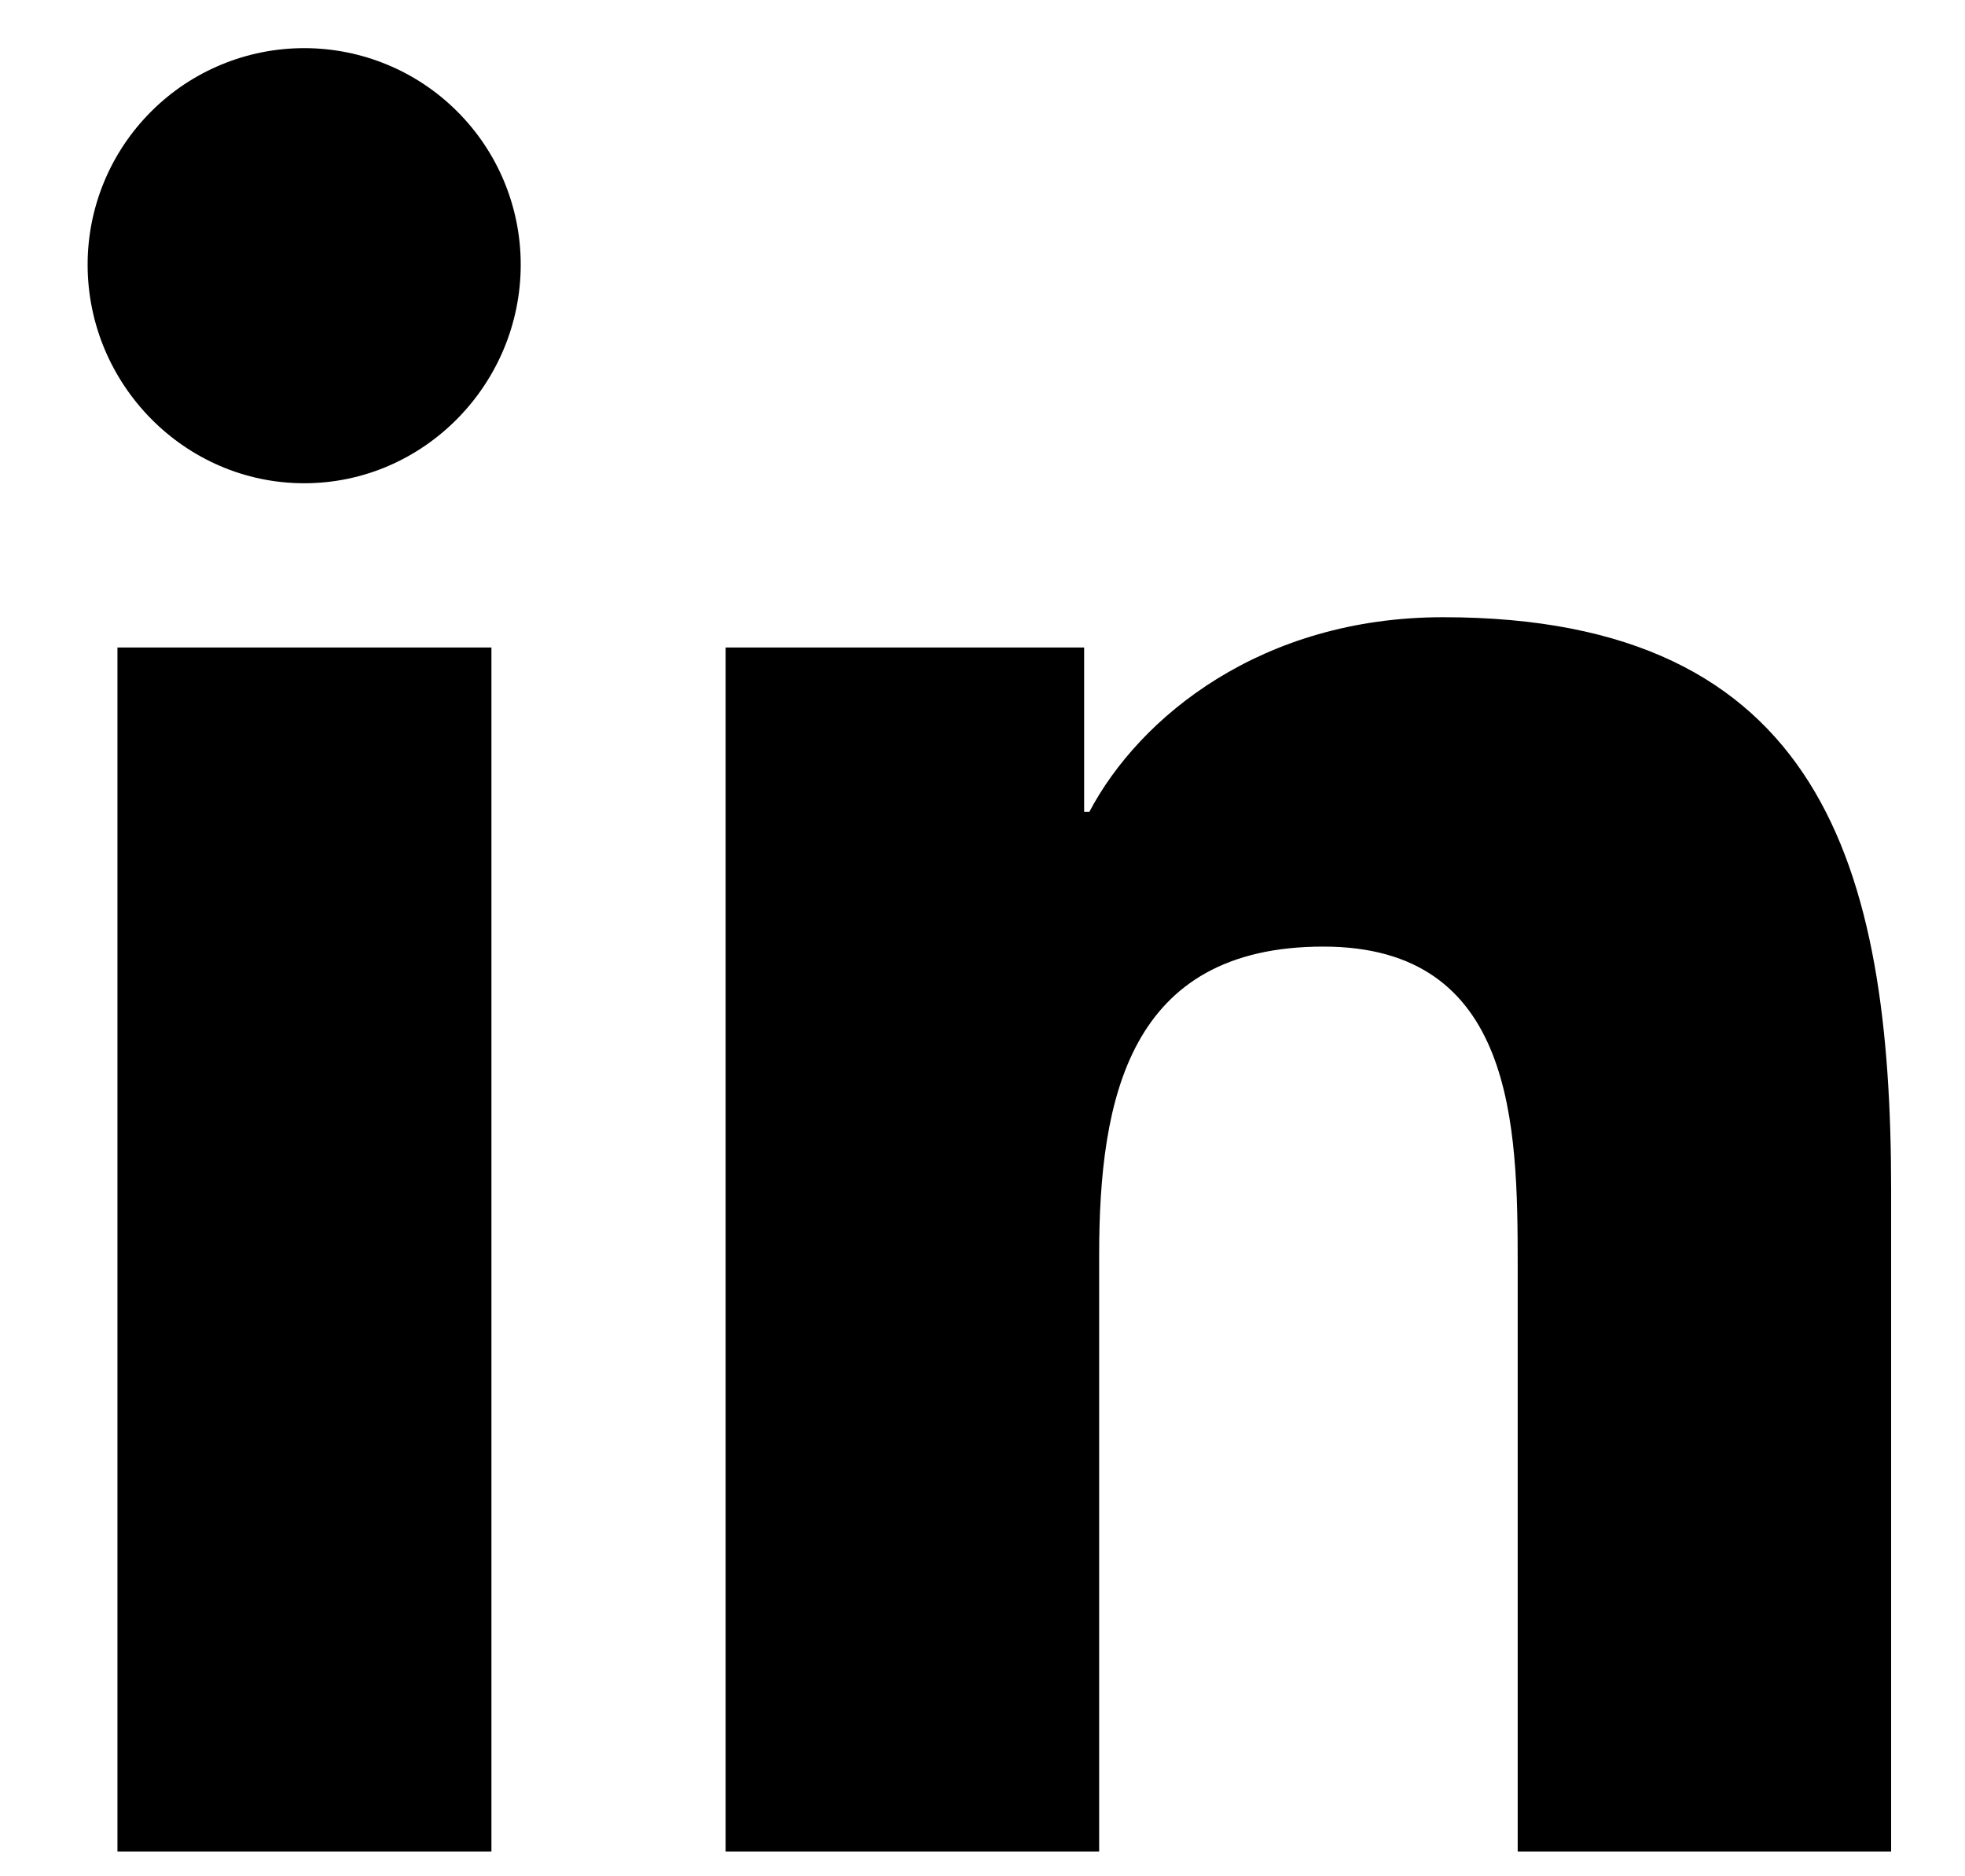
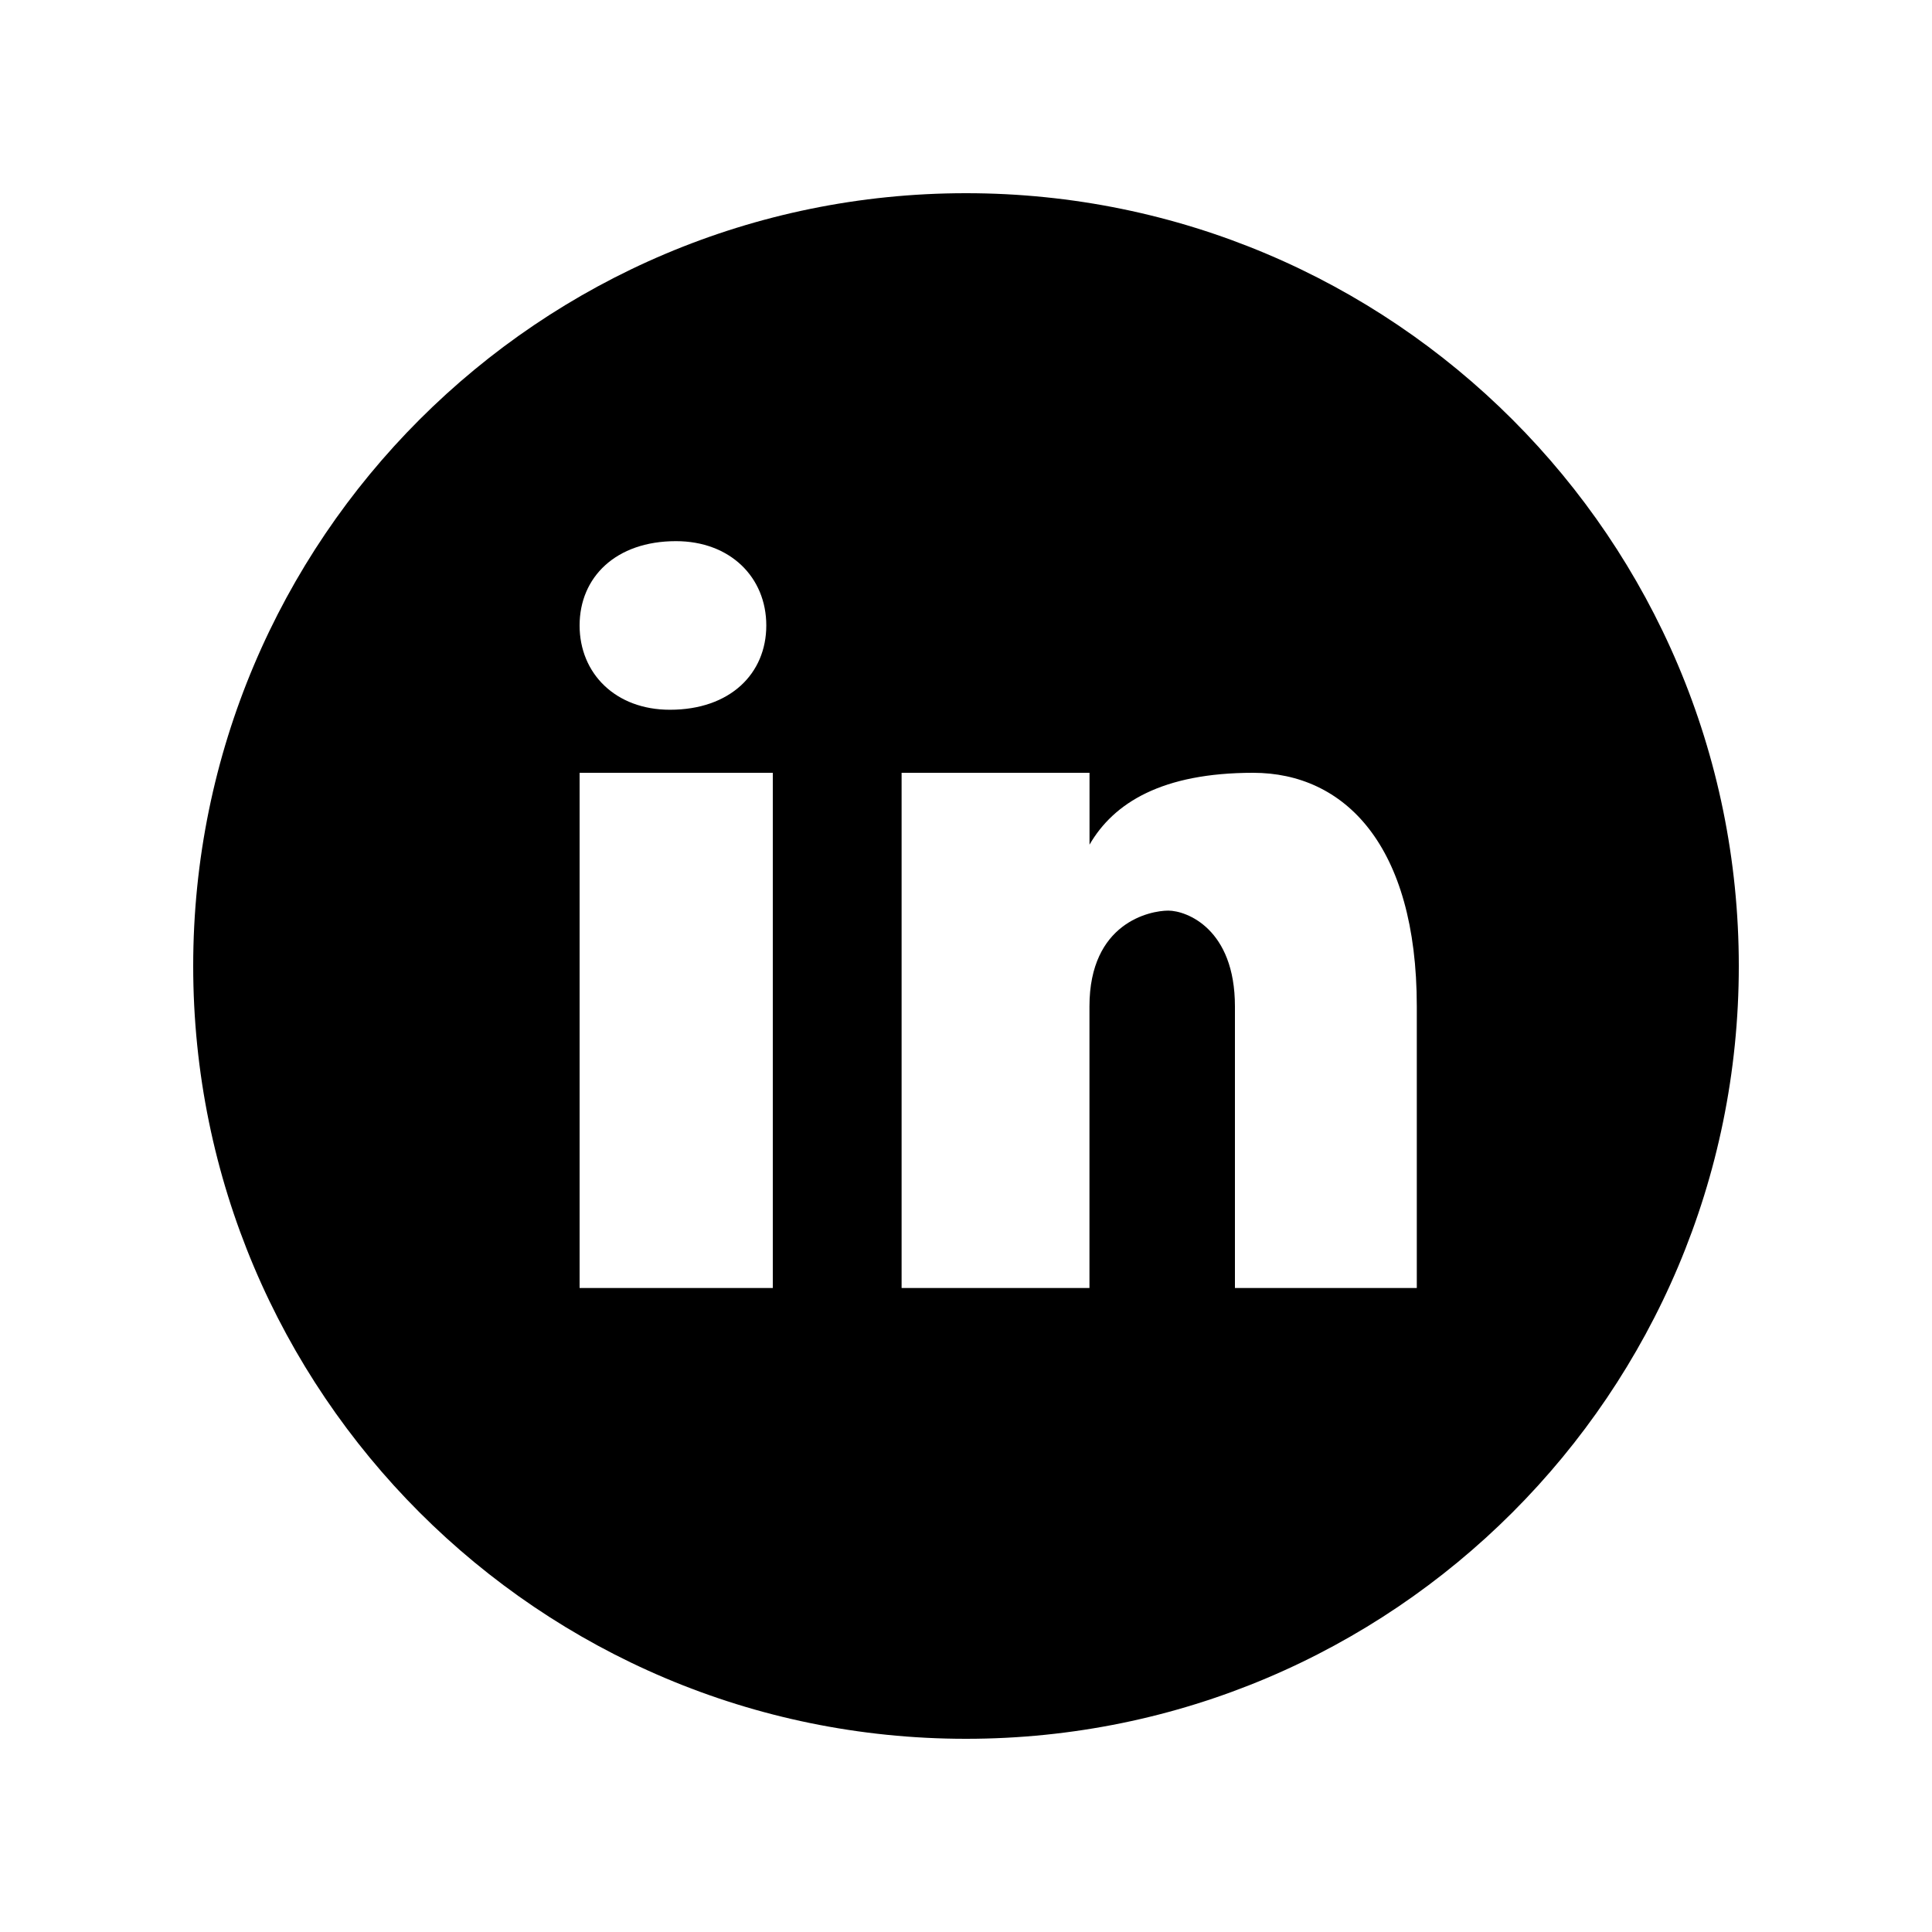
- <svg xmlns="http://www.w3.org/2000/svg" width="22" height="21" viewBox="0 0 22 21" fill="none">
-   <path d="M5.502 20.731H1.315V7.25H5.502V20.731ZM3.406 5.411C2.067 5.411 0.981 4.302 0.981 2.963C0.981 2.32 1.237 1.703 1.692 1.249C2.146 0.794 2.763 0.539 3.406 0.539C4.049 0.539 4.666 0.794 5.12 1.249C5.575 1.703 5.83 2.32 5.83 2.963C5.83 4.302 4.744 5.411 3.406 5.411ZM21.169 20.731H16.992V14.168C16.992 12.604 16.961 10.599 14.816 10.599C12.64 10.599 12.306 12.298 12.306 14.056V20.731H8.124V7.25H12.138V9.089H12.197C12.756 8.029 14.121 6.911 16.157 6.911C20.394 6.911 21.173 9.702 21.173 13.325V20.731H21.169Z" fill="black" />
+ <svg xmlns="http://www.w3.org/2000/svg" viewBox="0 0 30 30" width="90px" height="90px">
+   <path d="M15,3C8.373,3,3,8.373,3,15c0,6.627,5.373,12,12,12s12-5.373,12-12C27,8.373,21.627,3,15,3z M10.496,8.403 c0.842,0,1.403,0.561,1.403,1.309c0,0.748-0.561,1.309-1.496,1.309C9.561,11.022,9,10.46,9,9.712C9,8.964,9.561,8.403,10.496,8.403z M12,20H9v-8h3V20z M22,20h-2.824v-4.372c0-1.209-0.753-1.488-1.035-1.488s-1.224,0.186-1.224,1.488c0,0.186,0,4.372,0,4.372H14v-8 h2.918v1.116C17.294,12.465,18.047,12,19.459,12C20.871,12,22,13.116,22,15.628V20z" />
</svg>
